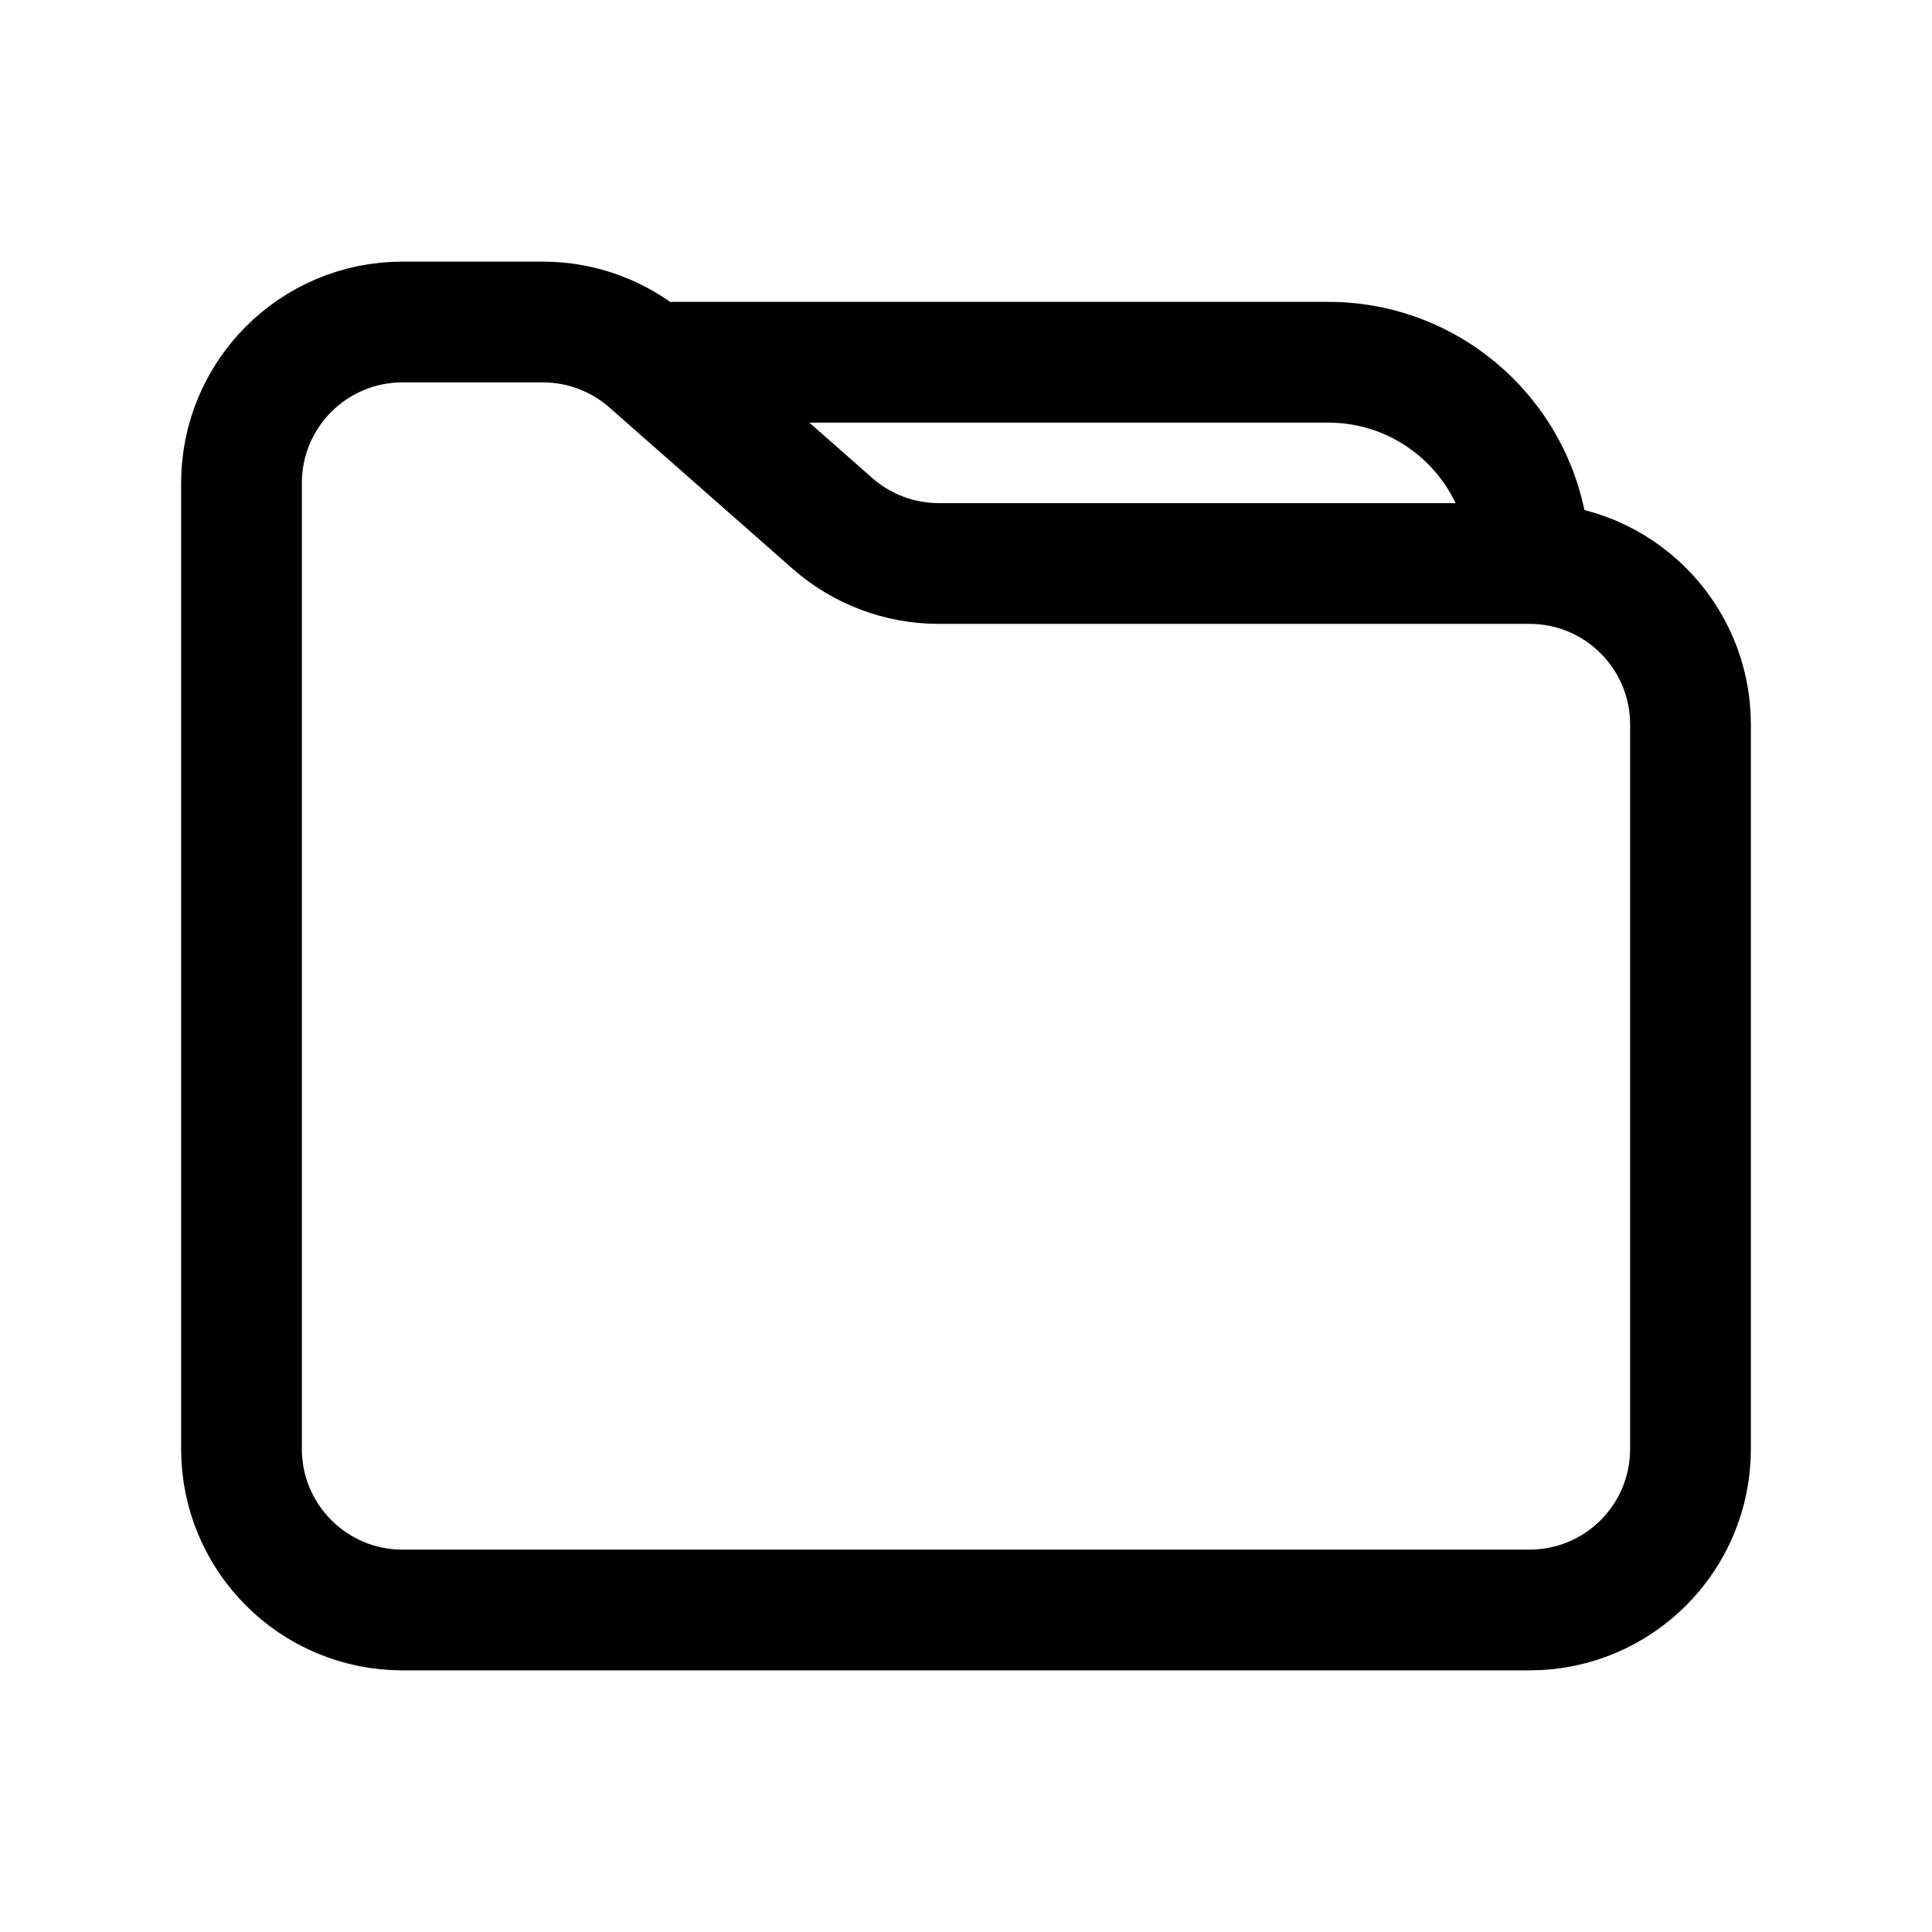
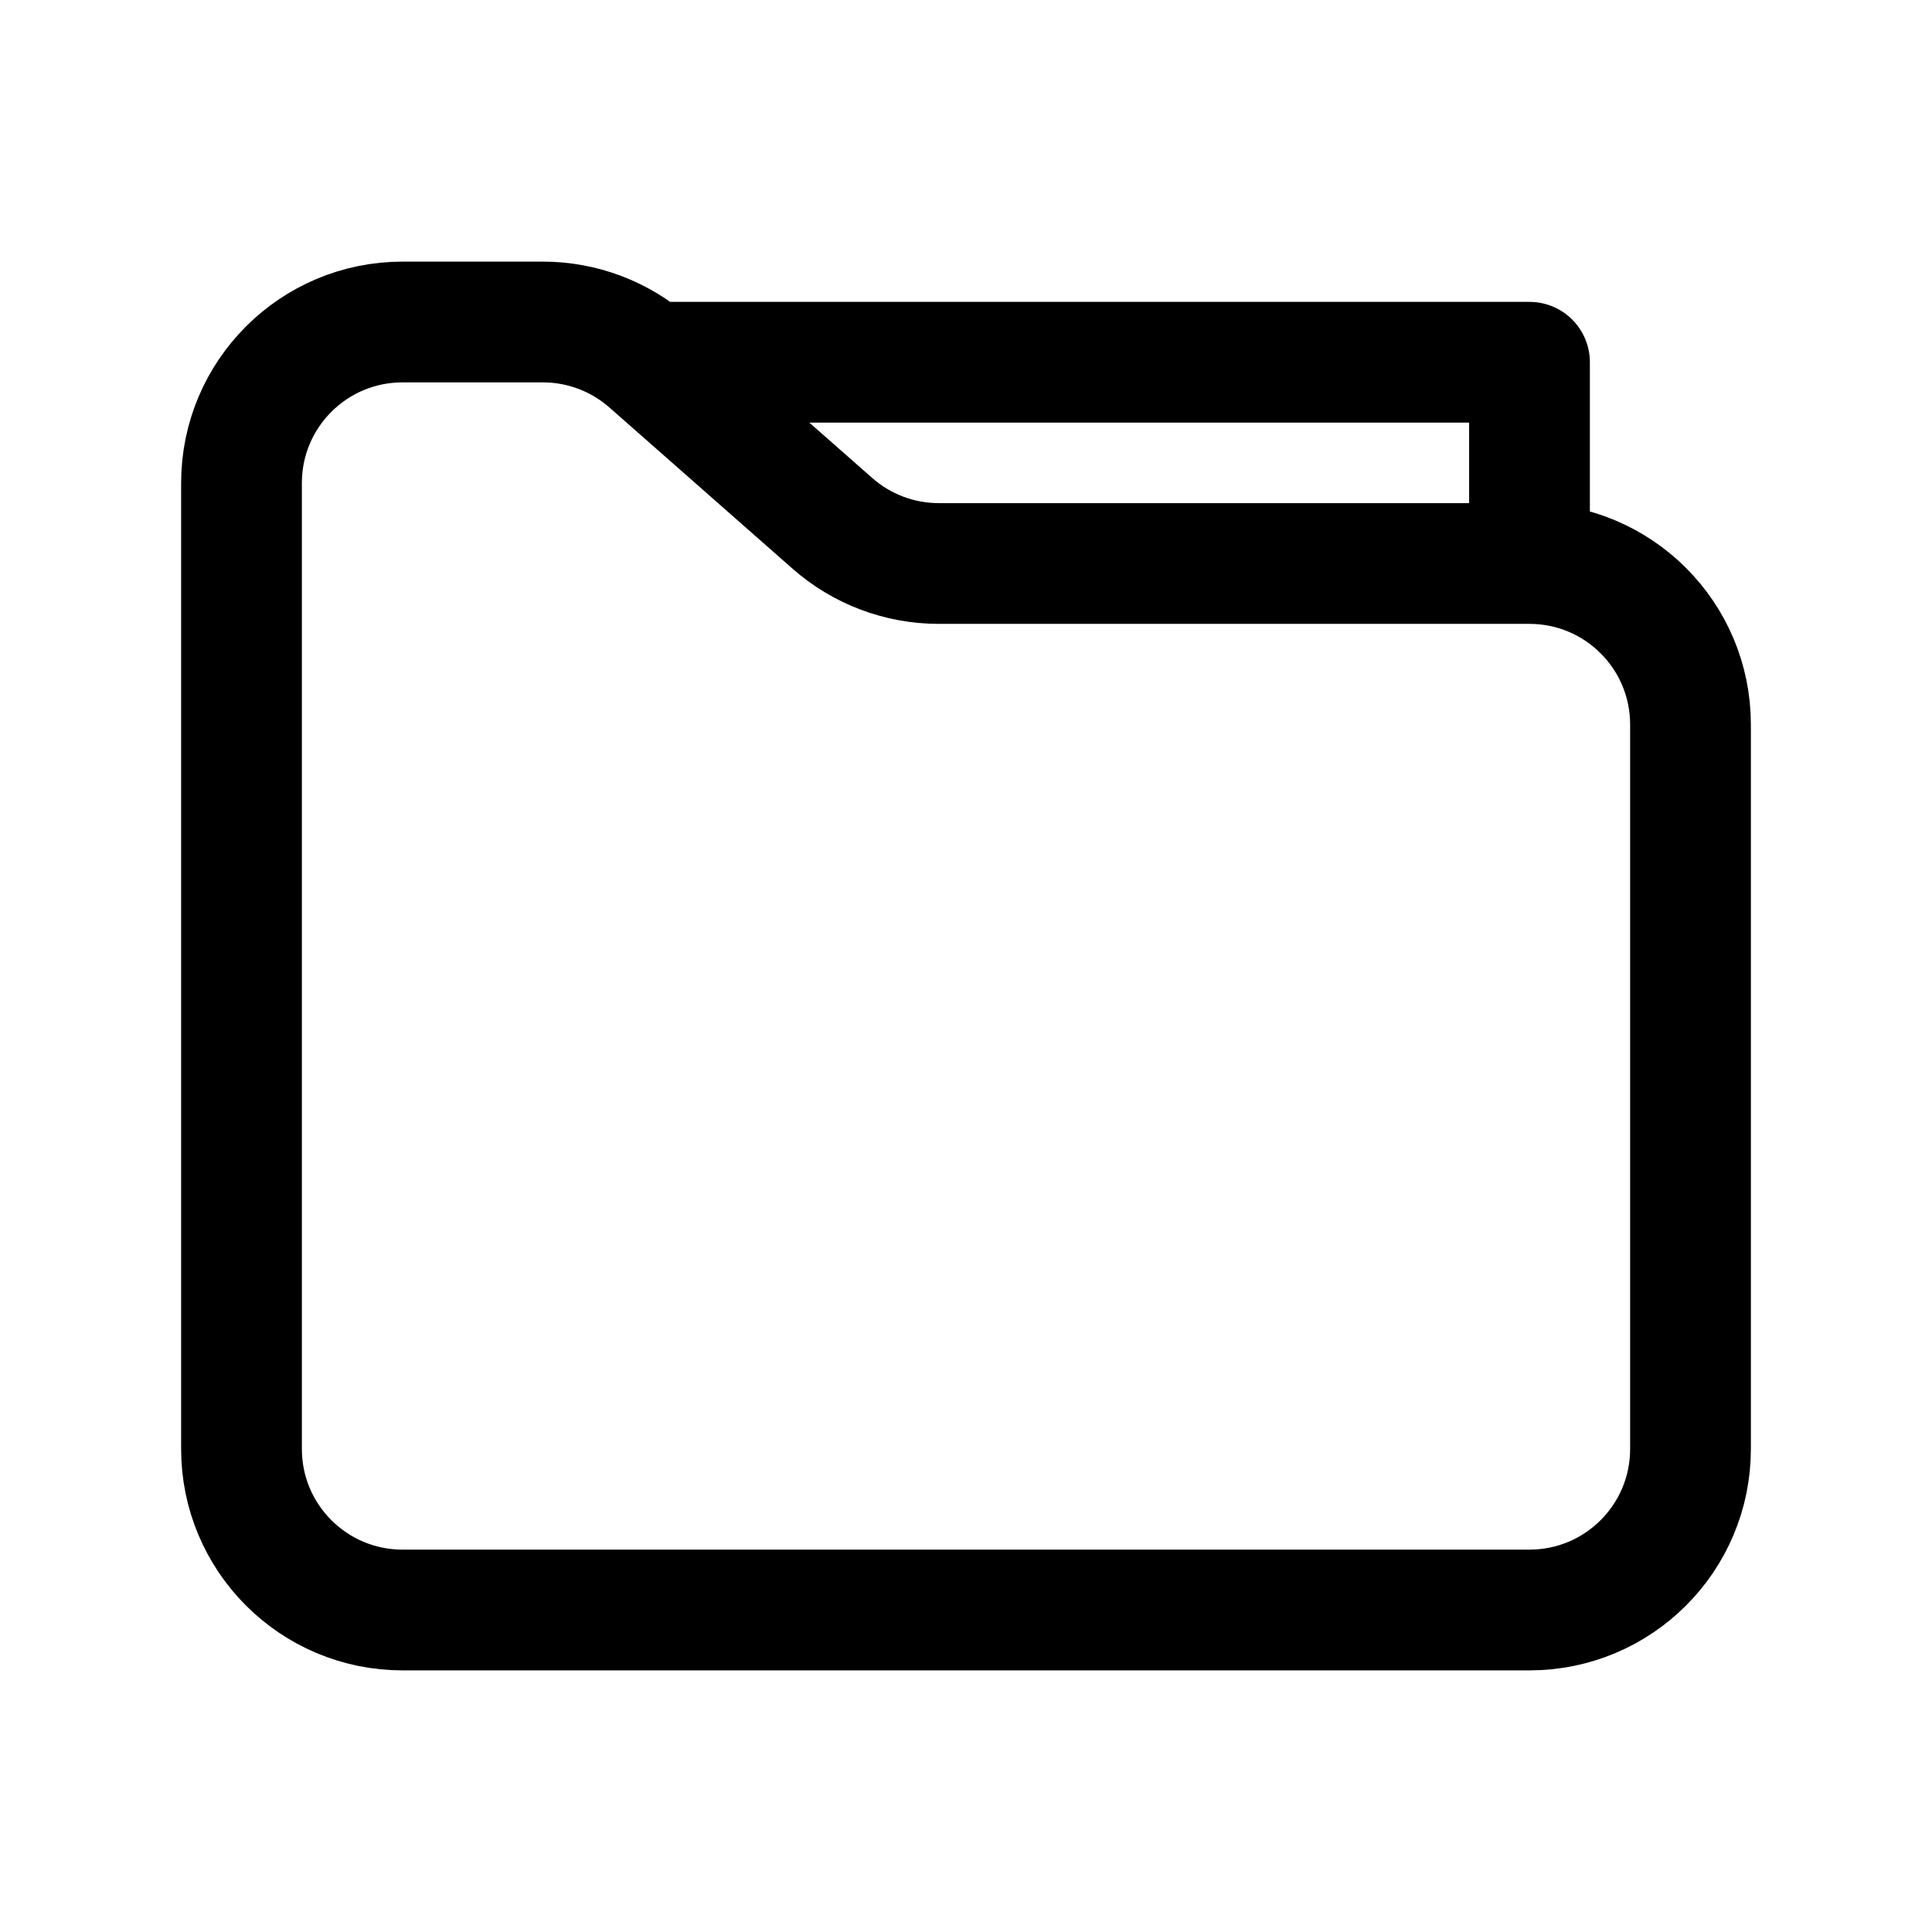
<svg xmlns="http://www.w3.org/2000/svg" width="24" height="24" fill="none" viewBox="0 0 24 24" stroke-width="1.5" stroke-linecap="round" stroke-linejoin="round" stroke="currentColor">
-   <path d="M19 7h-7.339a2 2 0 0 1-1.322-.5l-2.272-2M19 7a2 2 0 0 1 2 2v9a2 2 0 0 1-2 2H5a2 2 0 0 1-2-2V6a2 2 0 0 1 2-2h1.745a2 2 0 0 1 1.322.5M19 7a2.5 2.5 0 0 0-2.5-2.5H8.066" />
+   <path d="M19 7h-7.339a2 2 0 0 1-1.322-.5l-2.272-2M19 7a2 2 0 0 1 2 2v9a2 2 0 0 1-2 2H5a2 2 0 0 1-2-2V6a2 2 0 0 1 2-2h1.745a2 2 0 0 1 1.322.5M19 7V4.5H8.067" />
</svg>
